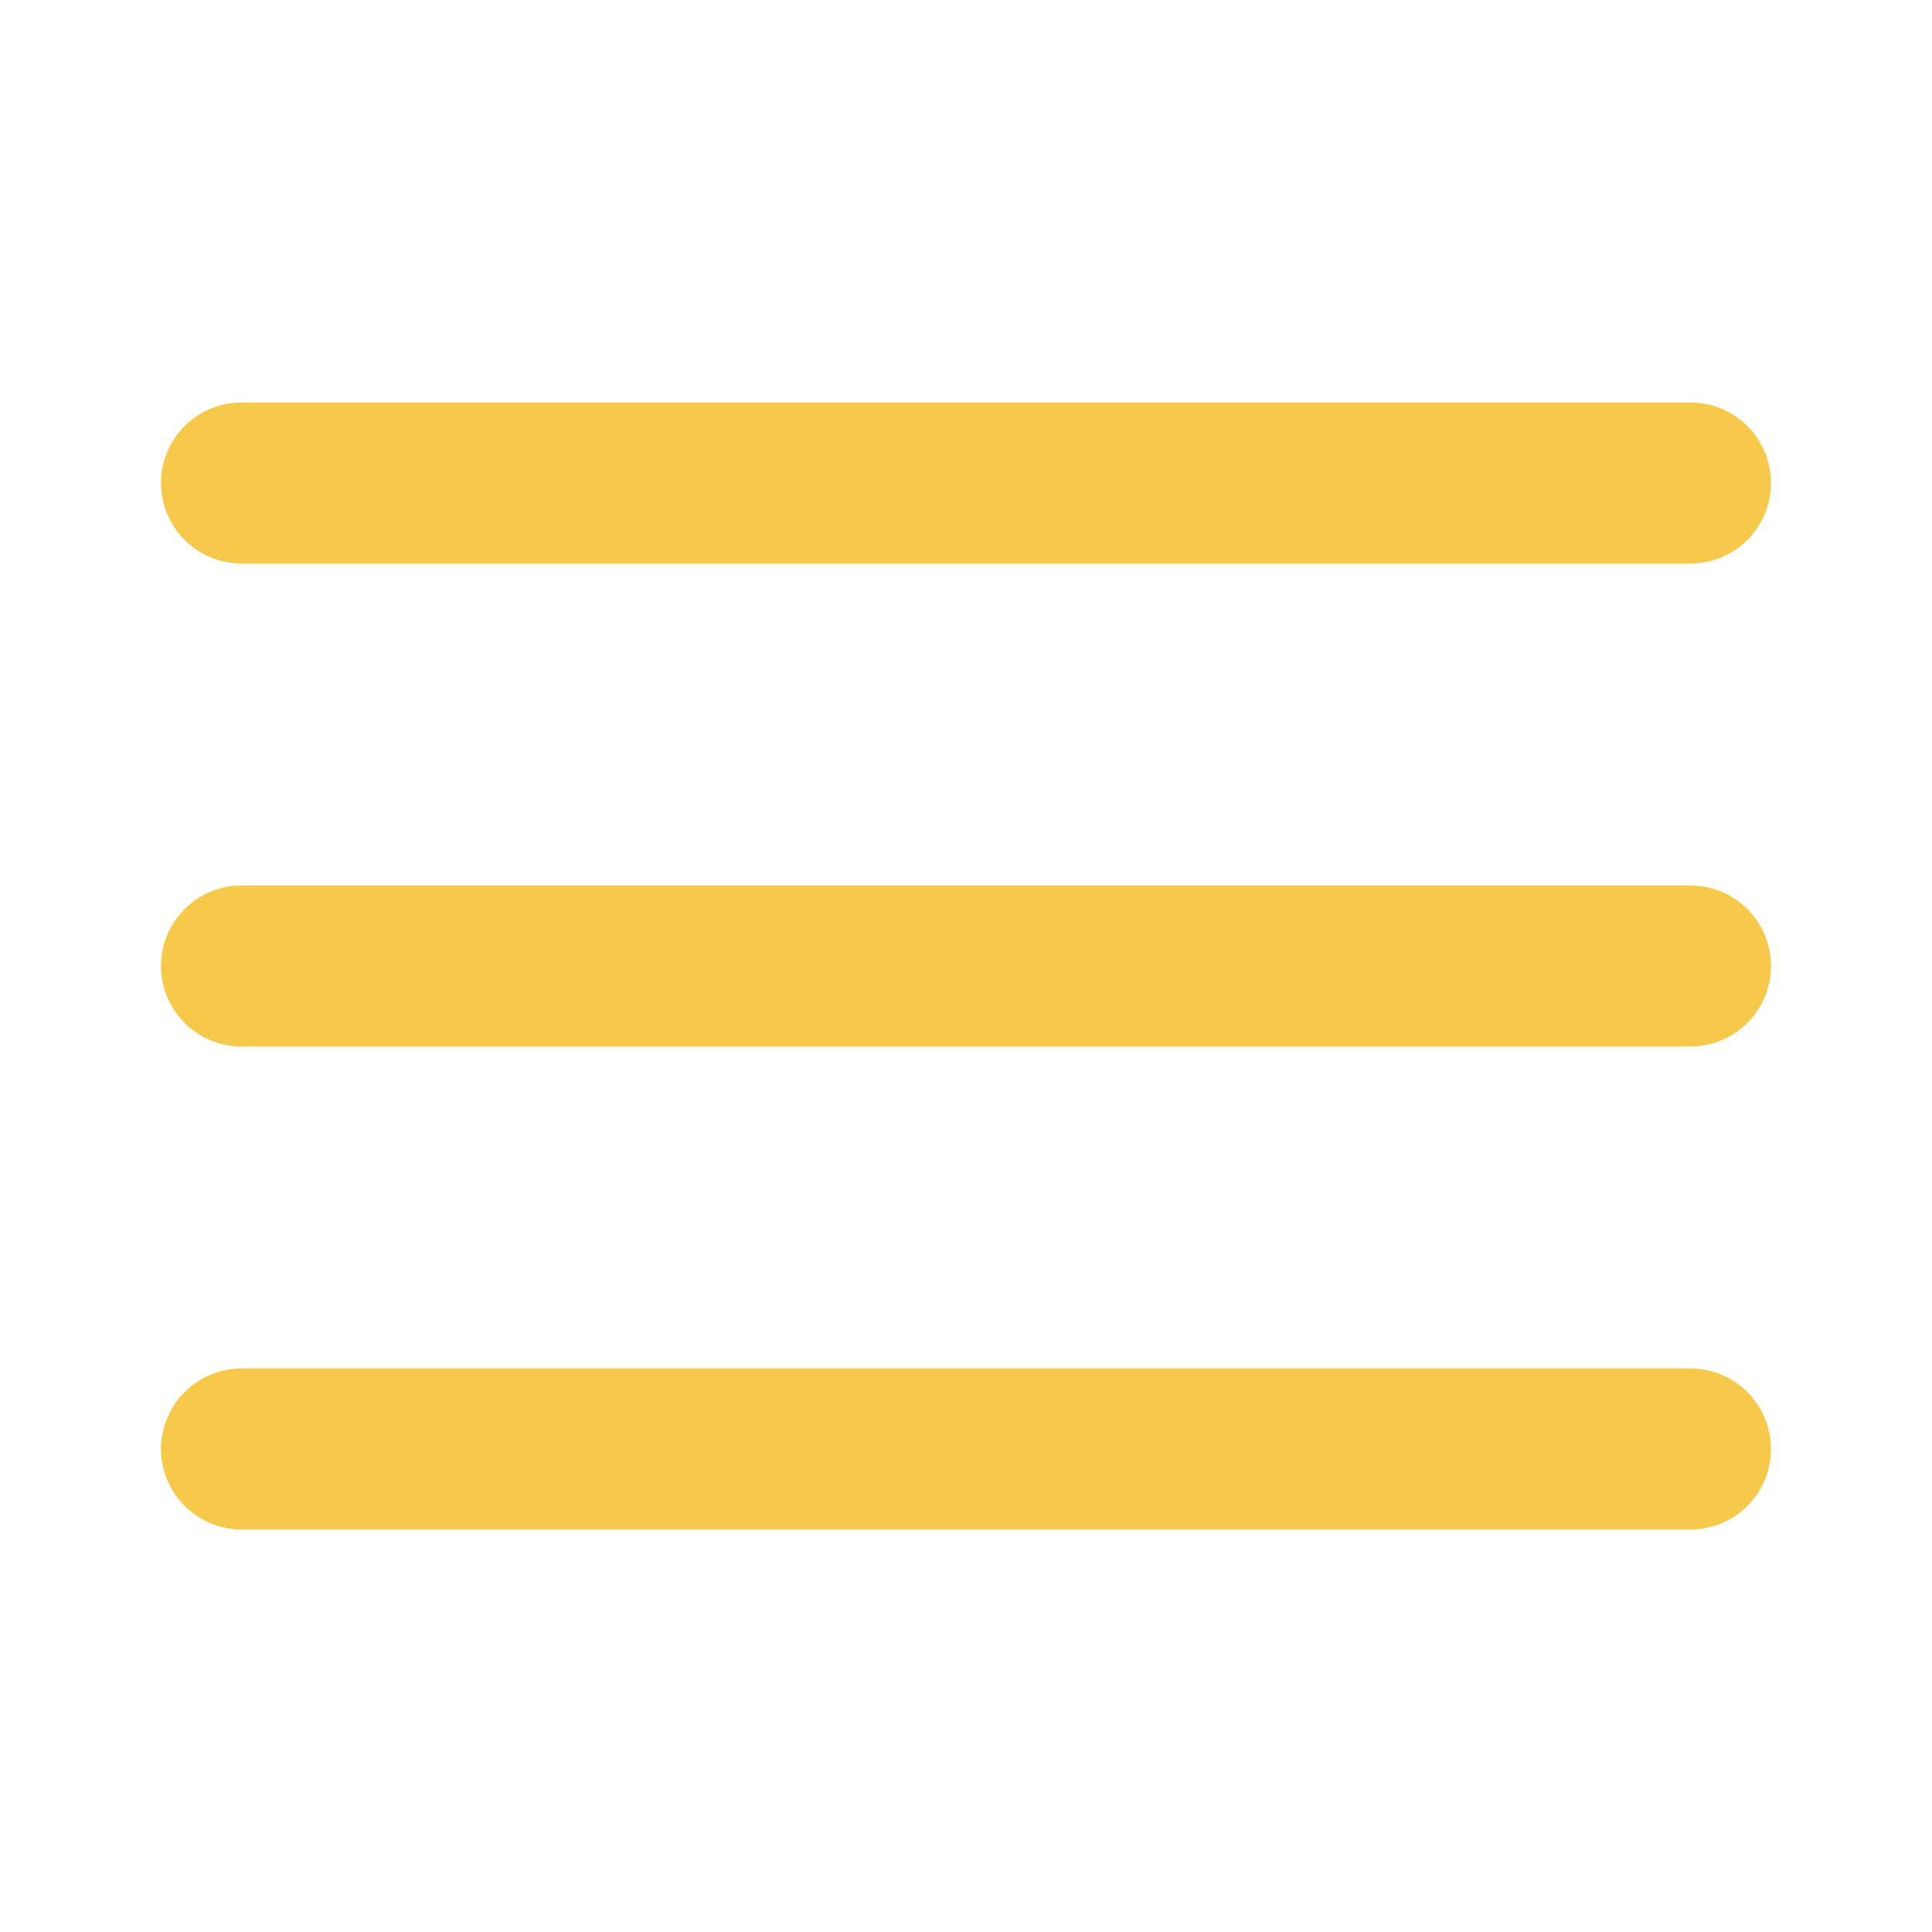
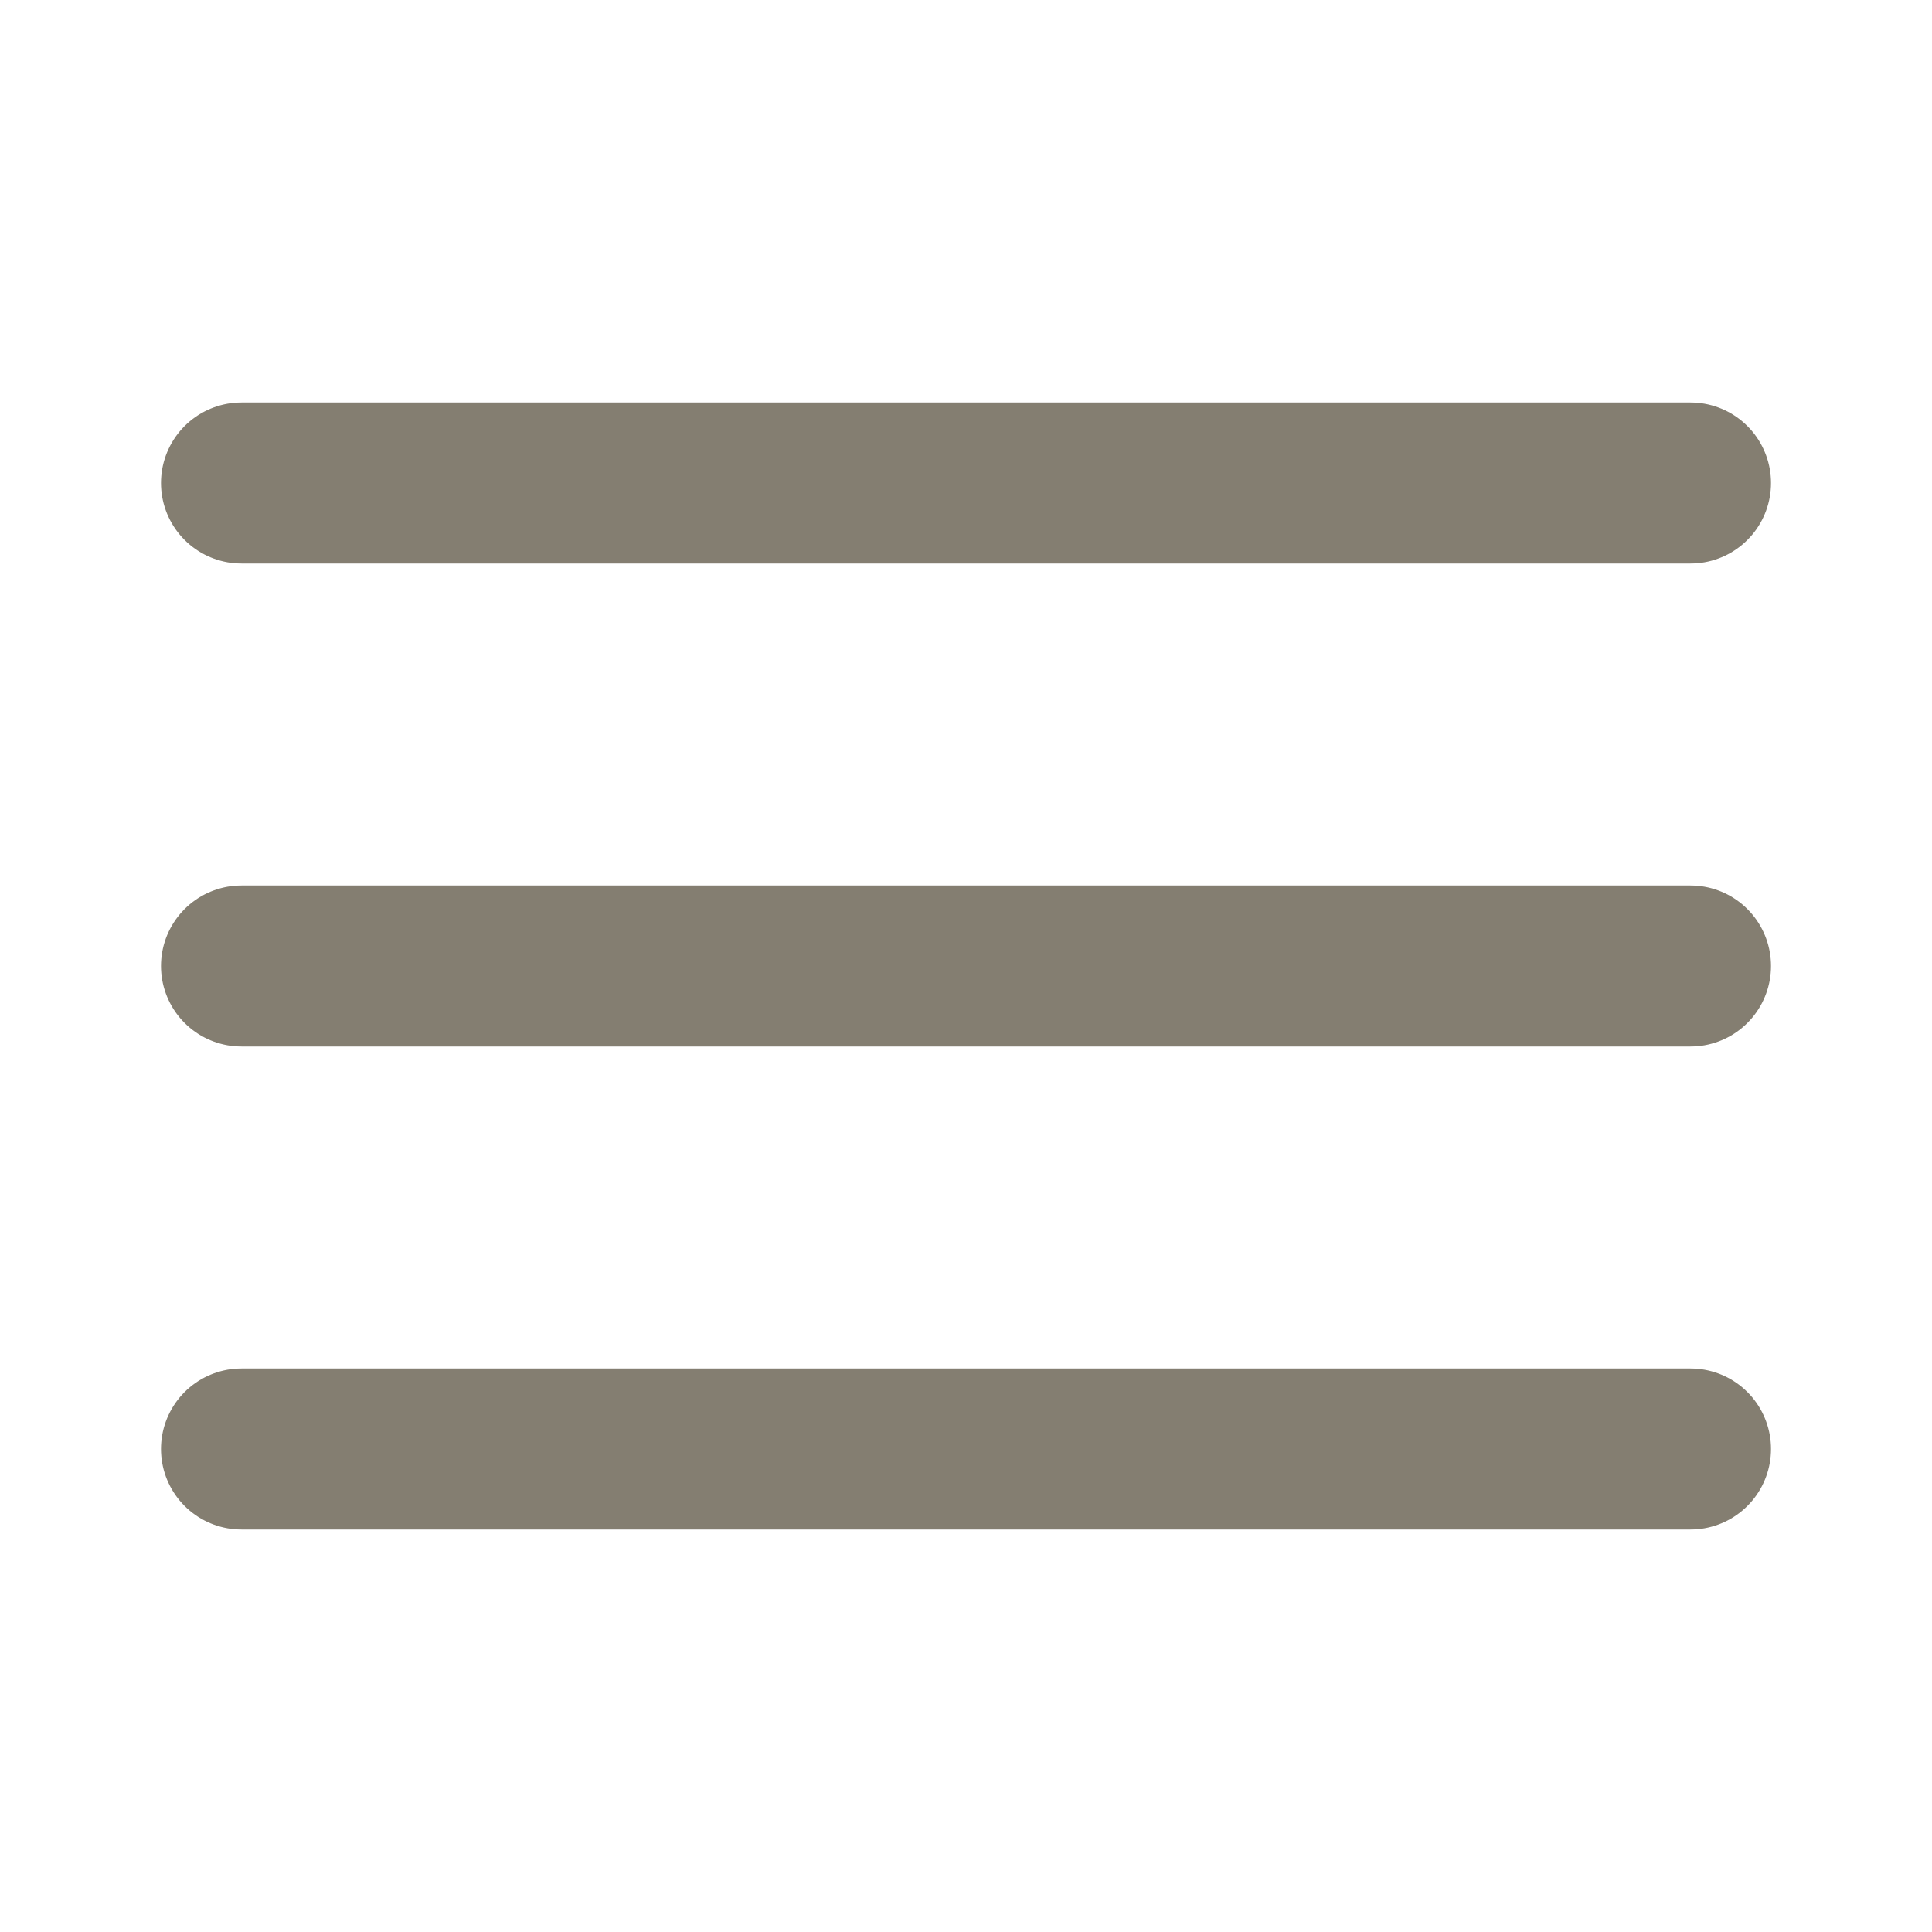
- <svg xmlns="http://www.w3.org/2000/svg" width="24" height="24" viewBox="0 0 24 24" fill="none" stroke="#f7c94a" stroke-width="2" stroke-linecap="round" stroke-linejoin="round">
+ <svg xmlns="http://www.w3.org/2000/svg" width="24" height="24" viewBox="0 0 24 24" fill="none" stroke="#847e71" stroke-width="2" stroke-linecap="round" stroke-linejoin="round">
  <line x1="3" y1="12" x2="21" y2="12" />
  <line x1="3" y1="6" x2="21" y2="6" />
  <line x1="3" y1="18" x2="21" y2="18" />
</svg>
